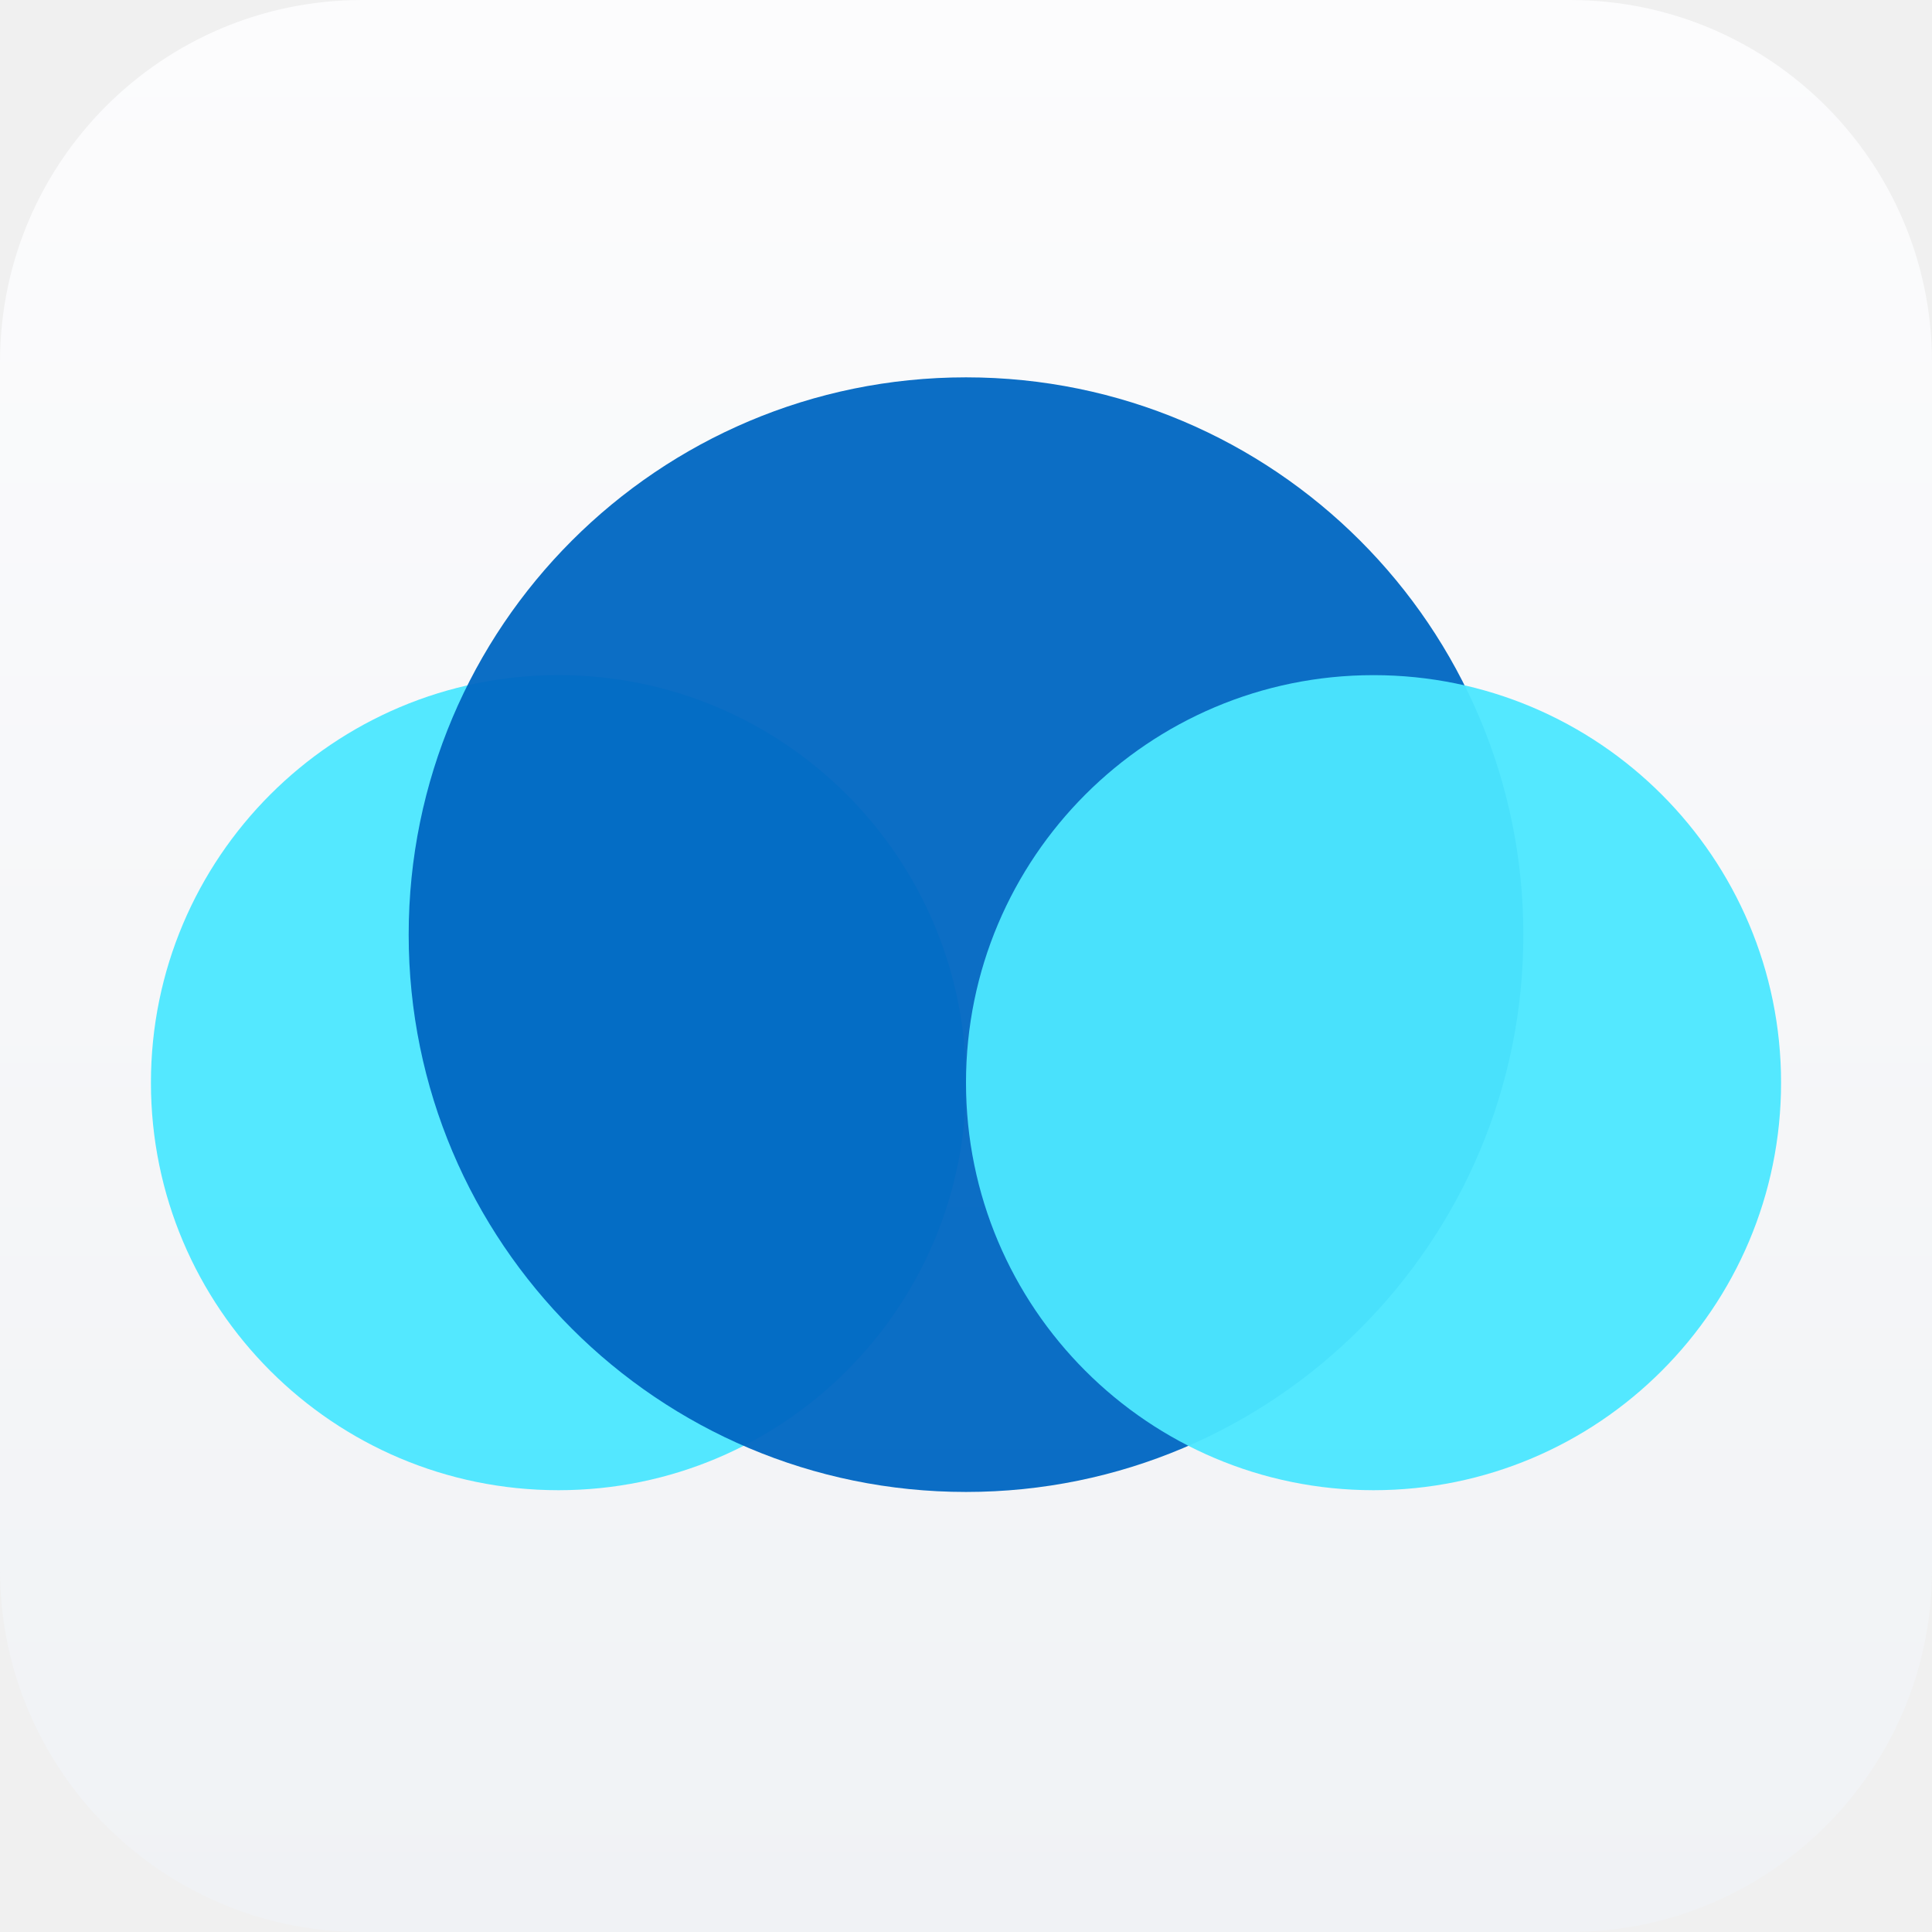
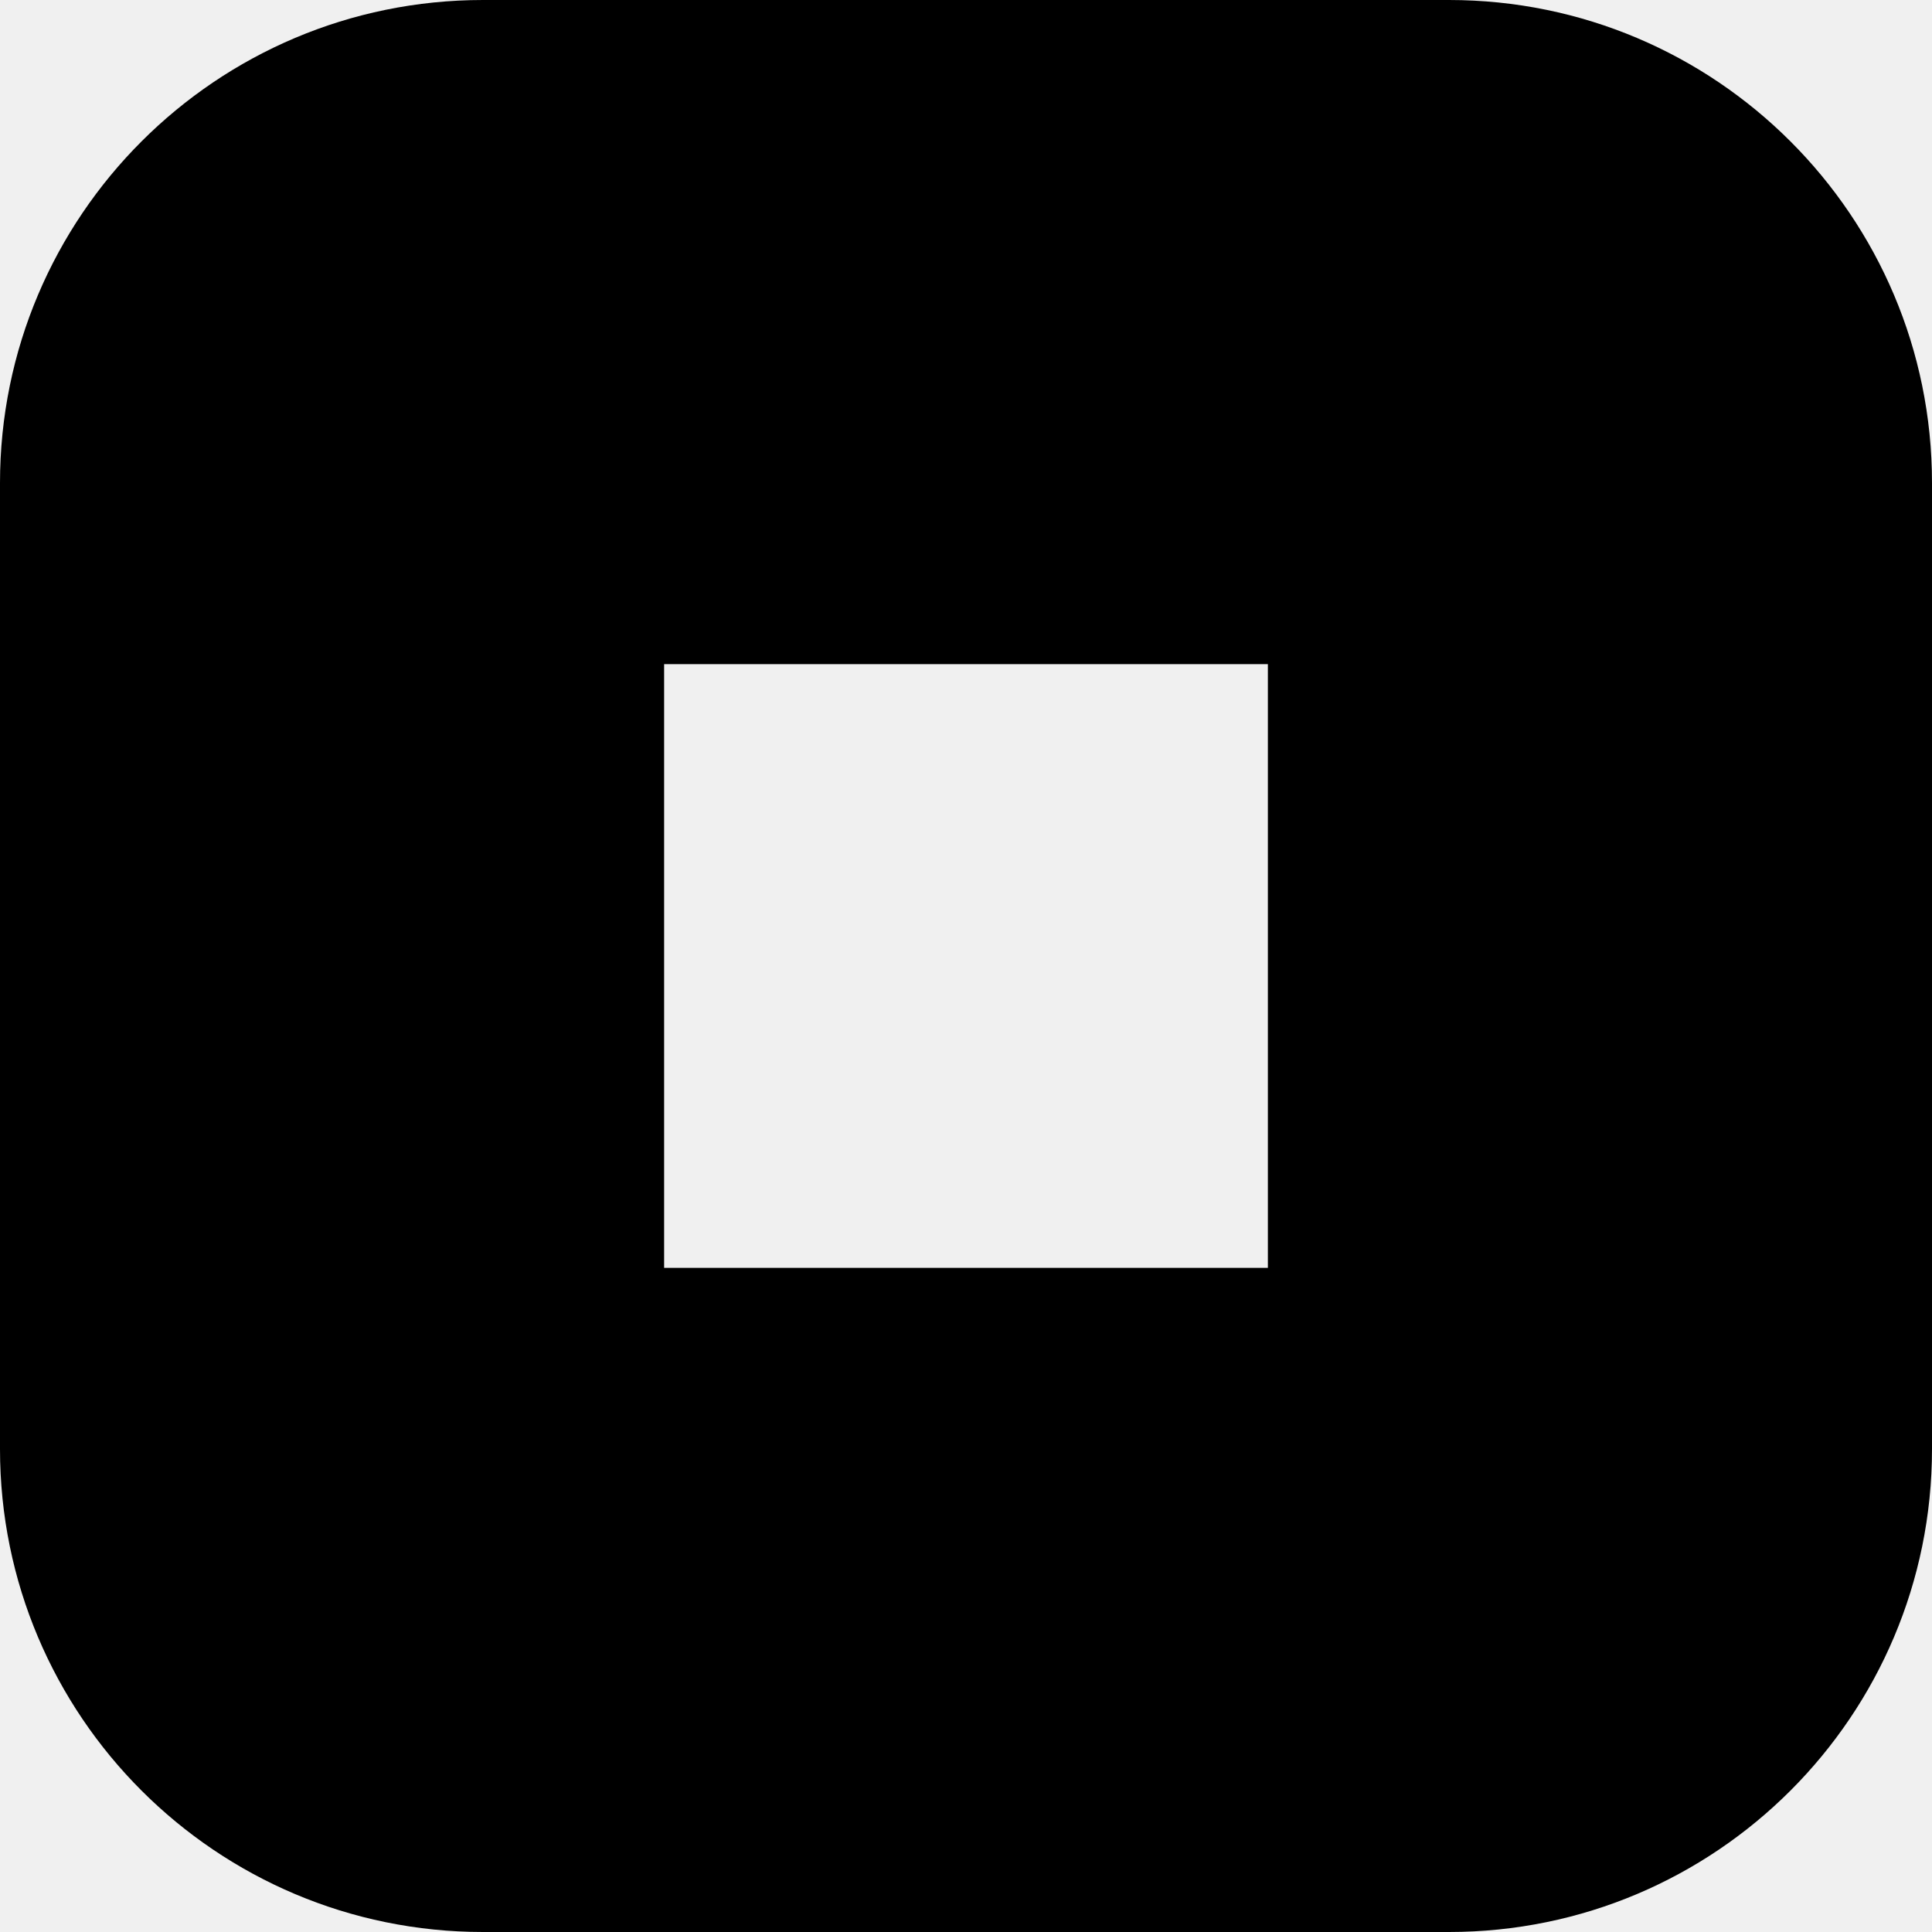
- <svg xmlns="http://www.w3.org/2000/svg" width="64" height="64" viewBox="0 0 64 64" fill="none">
-   <g clip-path="url(#clip0_703_1038)">
-     <rect width="64" height="64" rx="12" fill="url(#paint0_linear_703_1038)" />
-     <path opacity="0.95" d="M18.5 49.365C25.956 49.365 32 43.321 32 35.865C32 28.41 25.956 22.365 18.5 22.365C11.044 22.365 5 28.41 5 35.865C5 43.321 11.044 49.365 18.5 49.365Z" fill="#4CE7FF" />
-     <path opacity="0.95" d="M32 49.423C42.196 49.423 50.462 41.158 50.462 30.962C50.462 20.766 42.196 12.5 32 12.5C21.804 12.5 13.538 20.766 13.538 30.962C13.538 41.158 21.804 49.423 32 49.423Z" fill="#0067C2" />
-     <path opacity="0.95" d="M45.5 49.365C52.956 49.365 59 43.321 59 35.865C59 28.41 52.956 22.365 45.5 22.365C38.044 22.365 32 28.41 32 35.865C32 43.321 38.044 49.365 45.5 49.365Z" fill="#4CE7FF" />
-   </g>
-   <defs>
-     <linearGradient id="paint0_linear_703_1038" x1="32" y1="0" x2="32" y2="64" gradientUnits="userSpaceOnUse">
-       <stop stop-color="#FCFCFD" />
-       <stop offset="1" stop-color="#F0F2F5" />
-     </linearGradient>
-     <clipPath id="clip0_703_1038">
-       <rect width="64" height="64" fill="white" />
-     </clipPath>
-   </defs>
+ <svg xmlns="http://www.w3.org/2000/svg" viewBox="0 0 64 64">
+   <path fill-rule="evenodd" d="M16 0H48A16 16 0 0 1 64 16V48A16 16 0 0 1 48 64H16A16 16 0 0 1 0 48V16A16 16 0 0 1 16 0ZM22 22H42V42H22Z" />
</svg>
